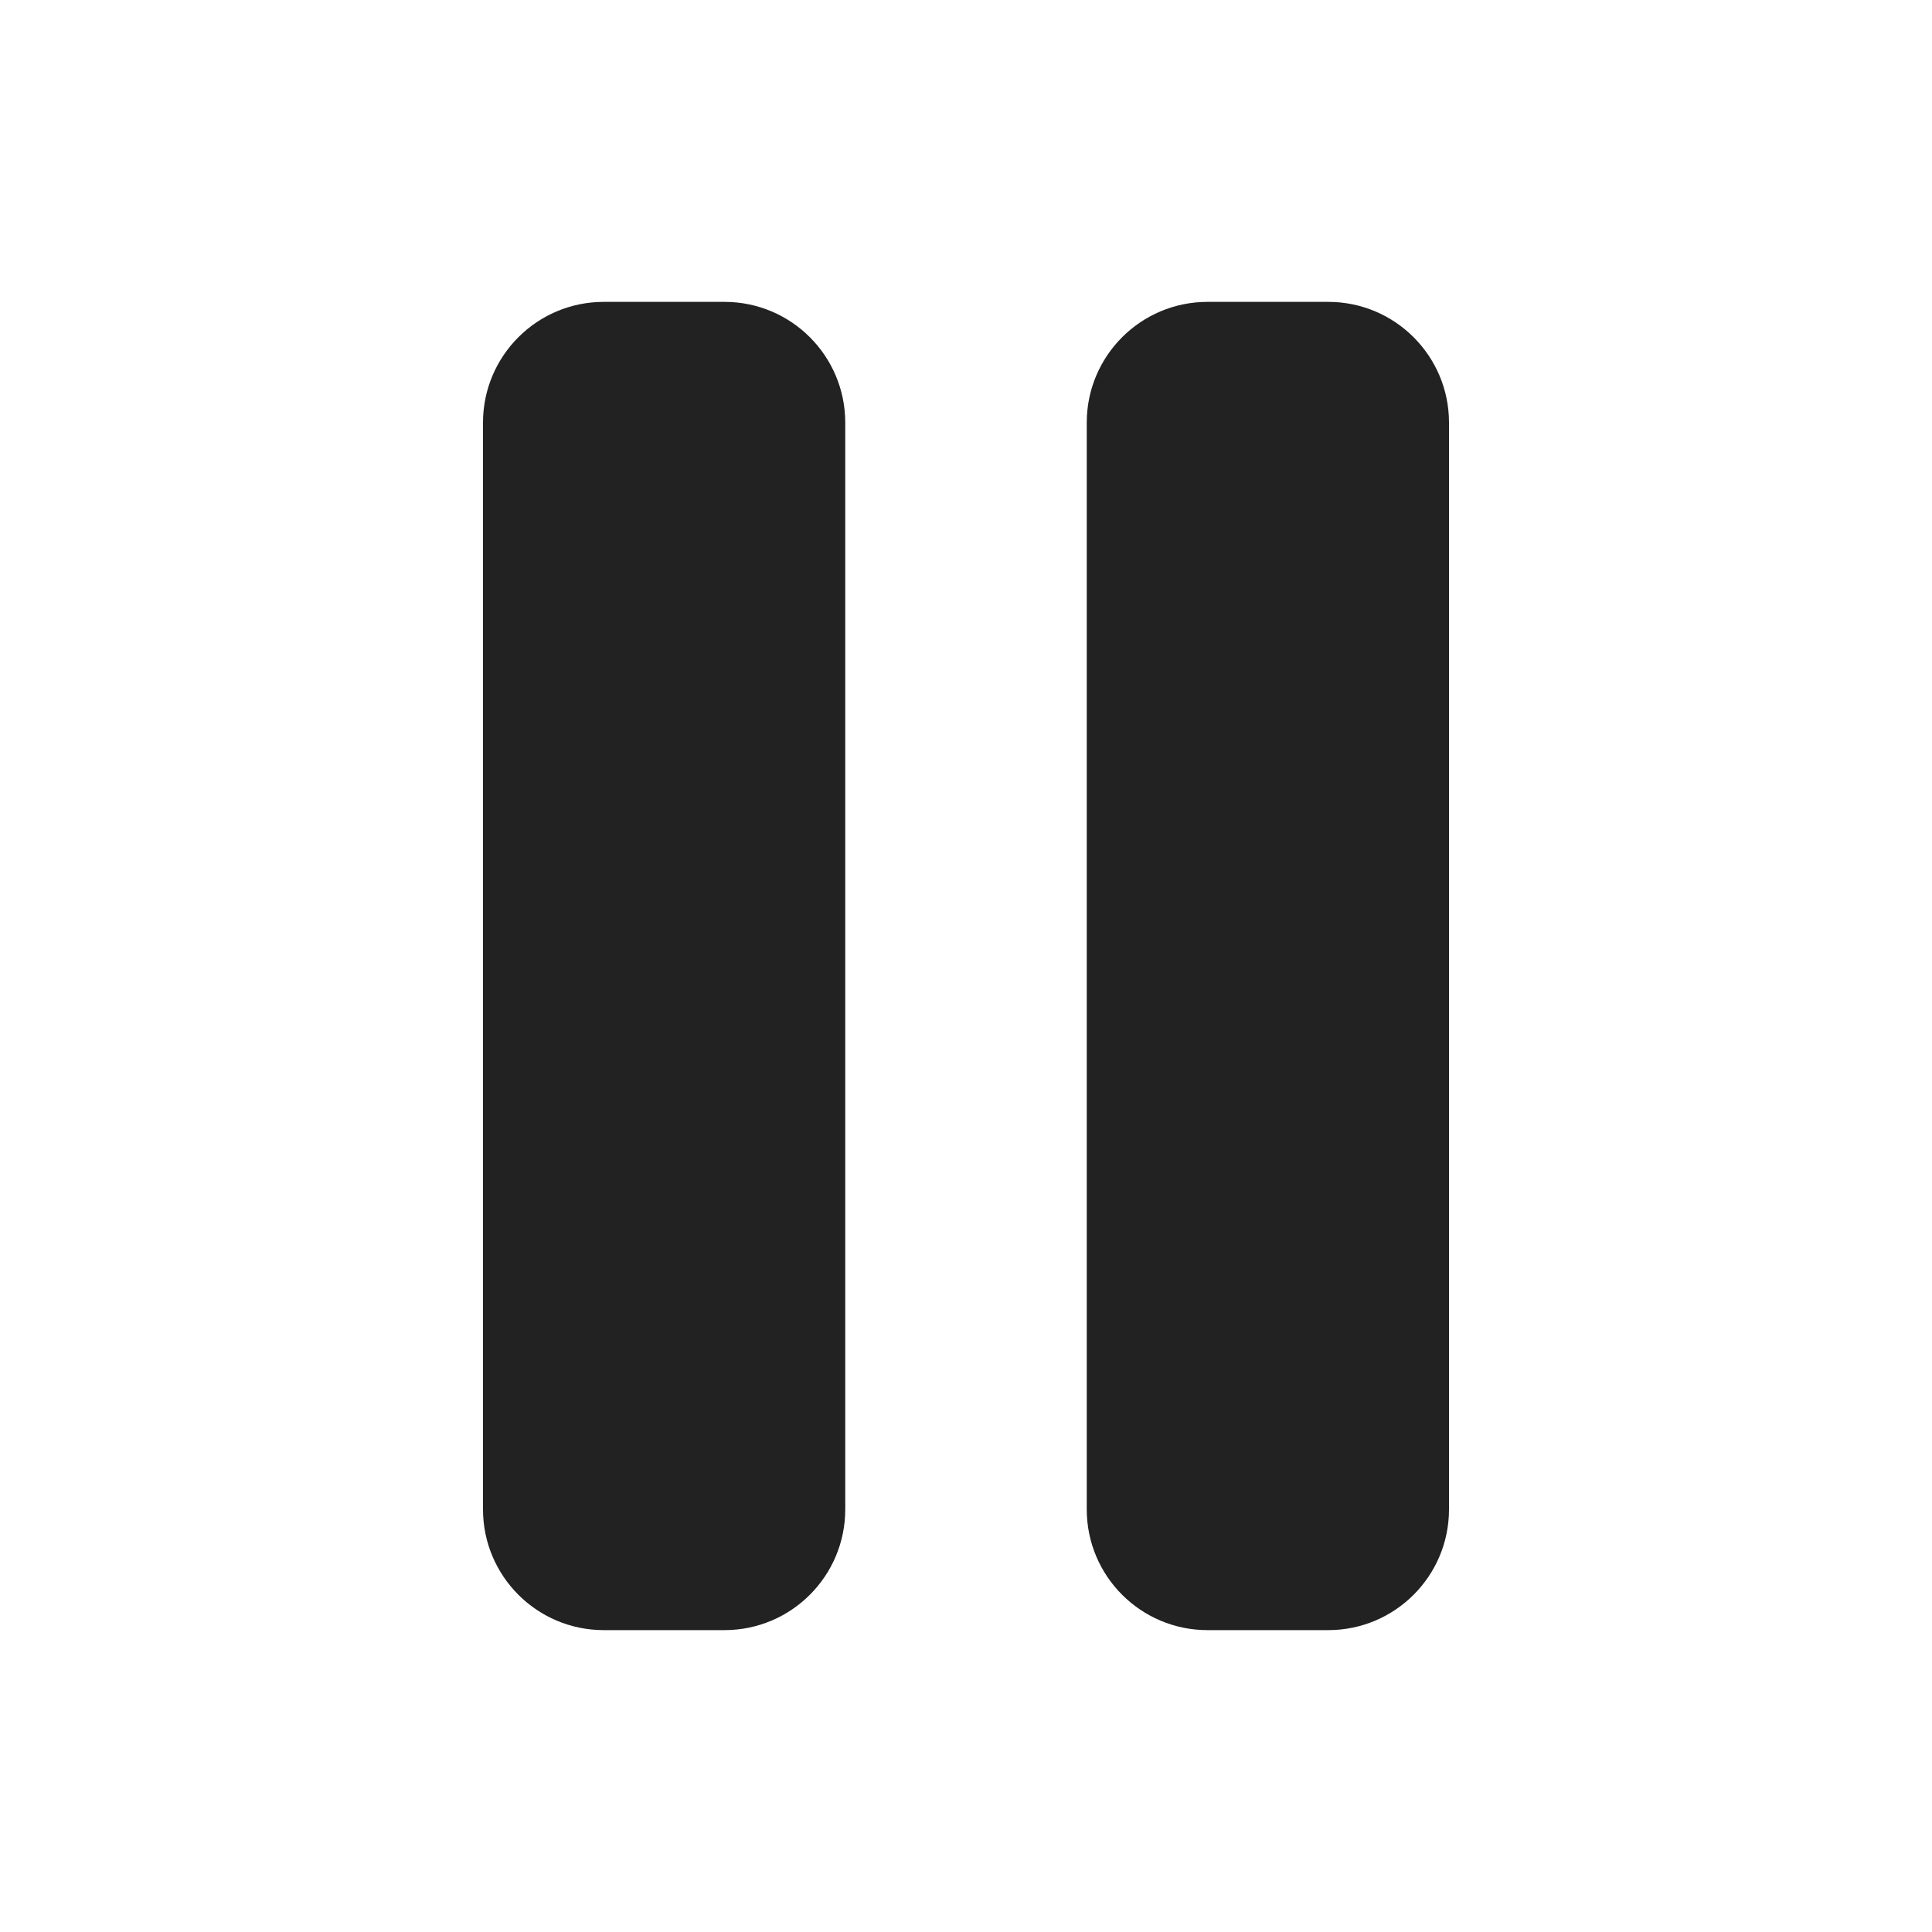
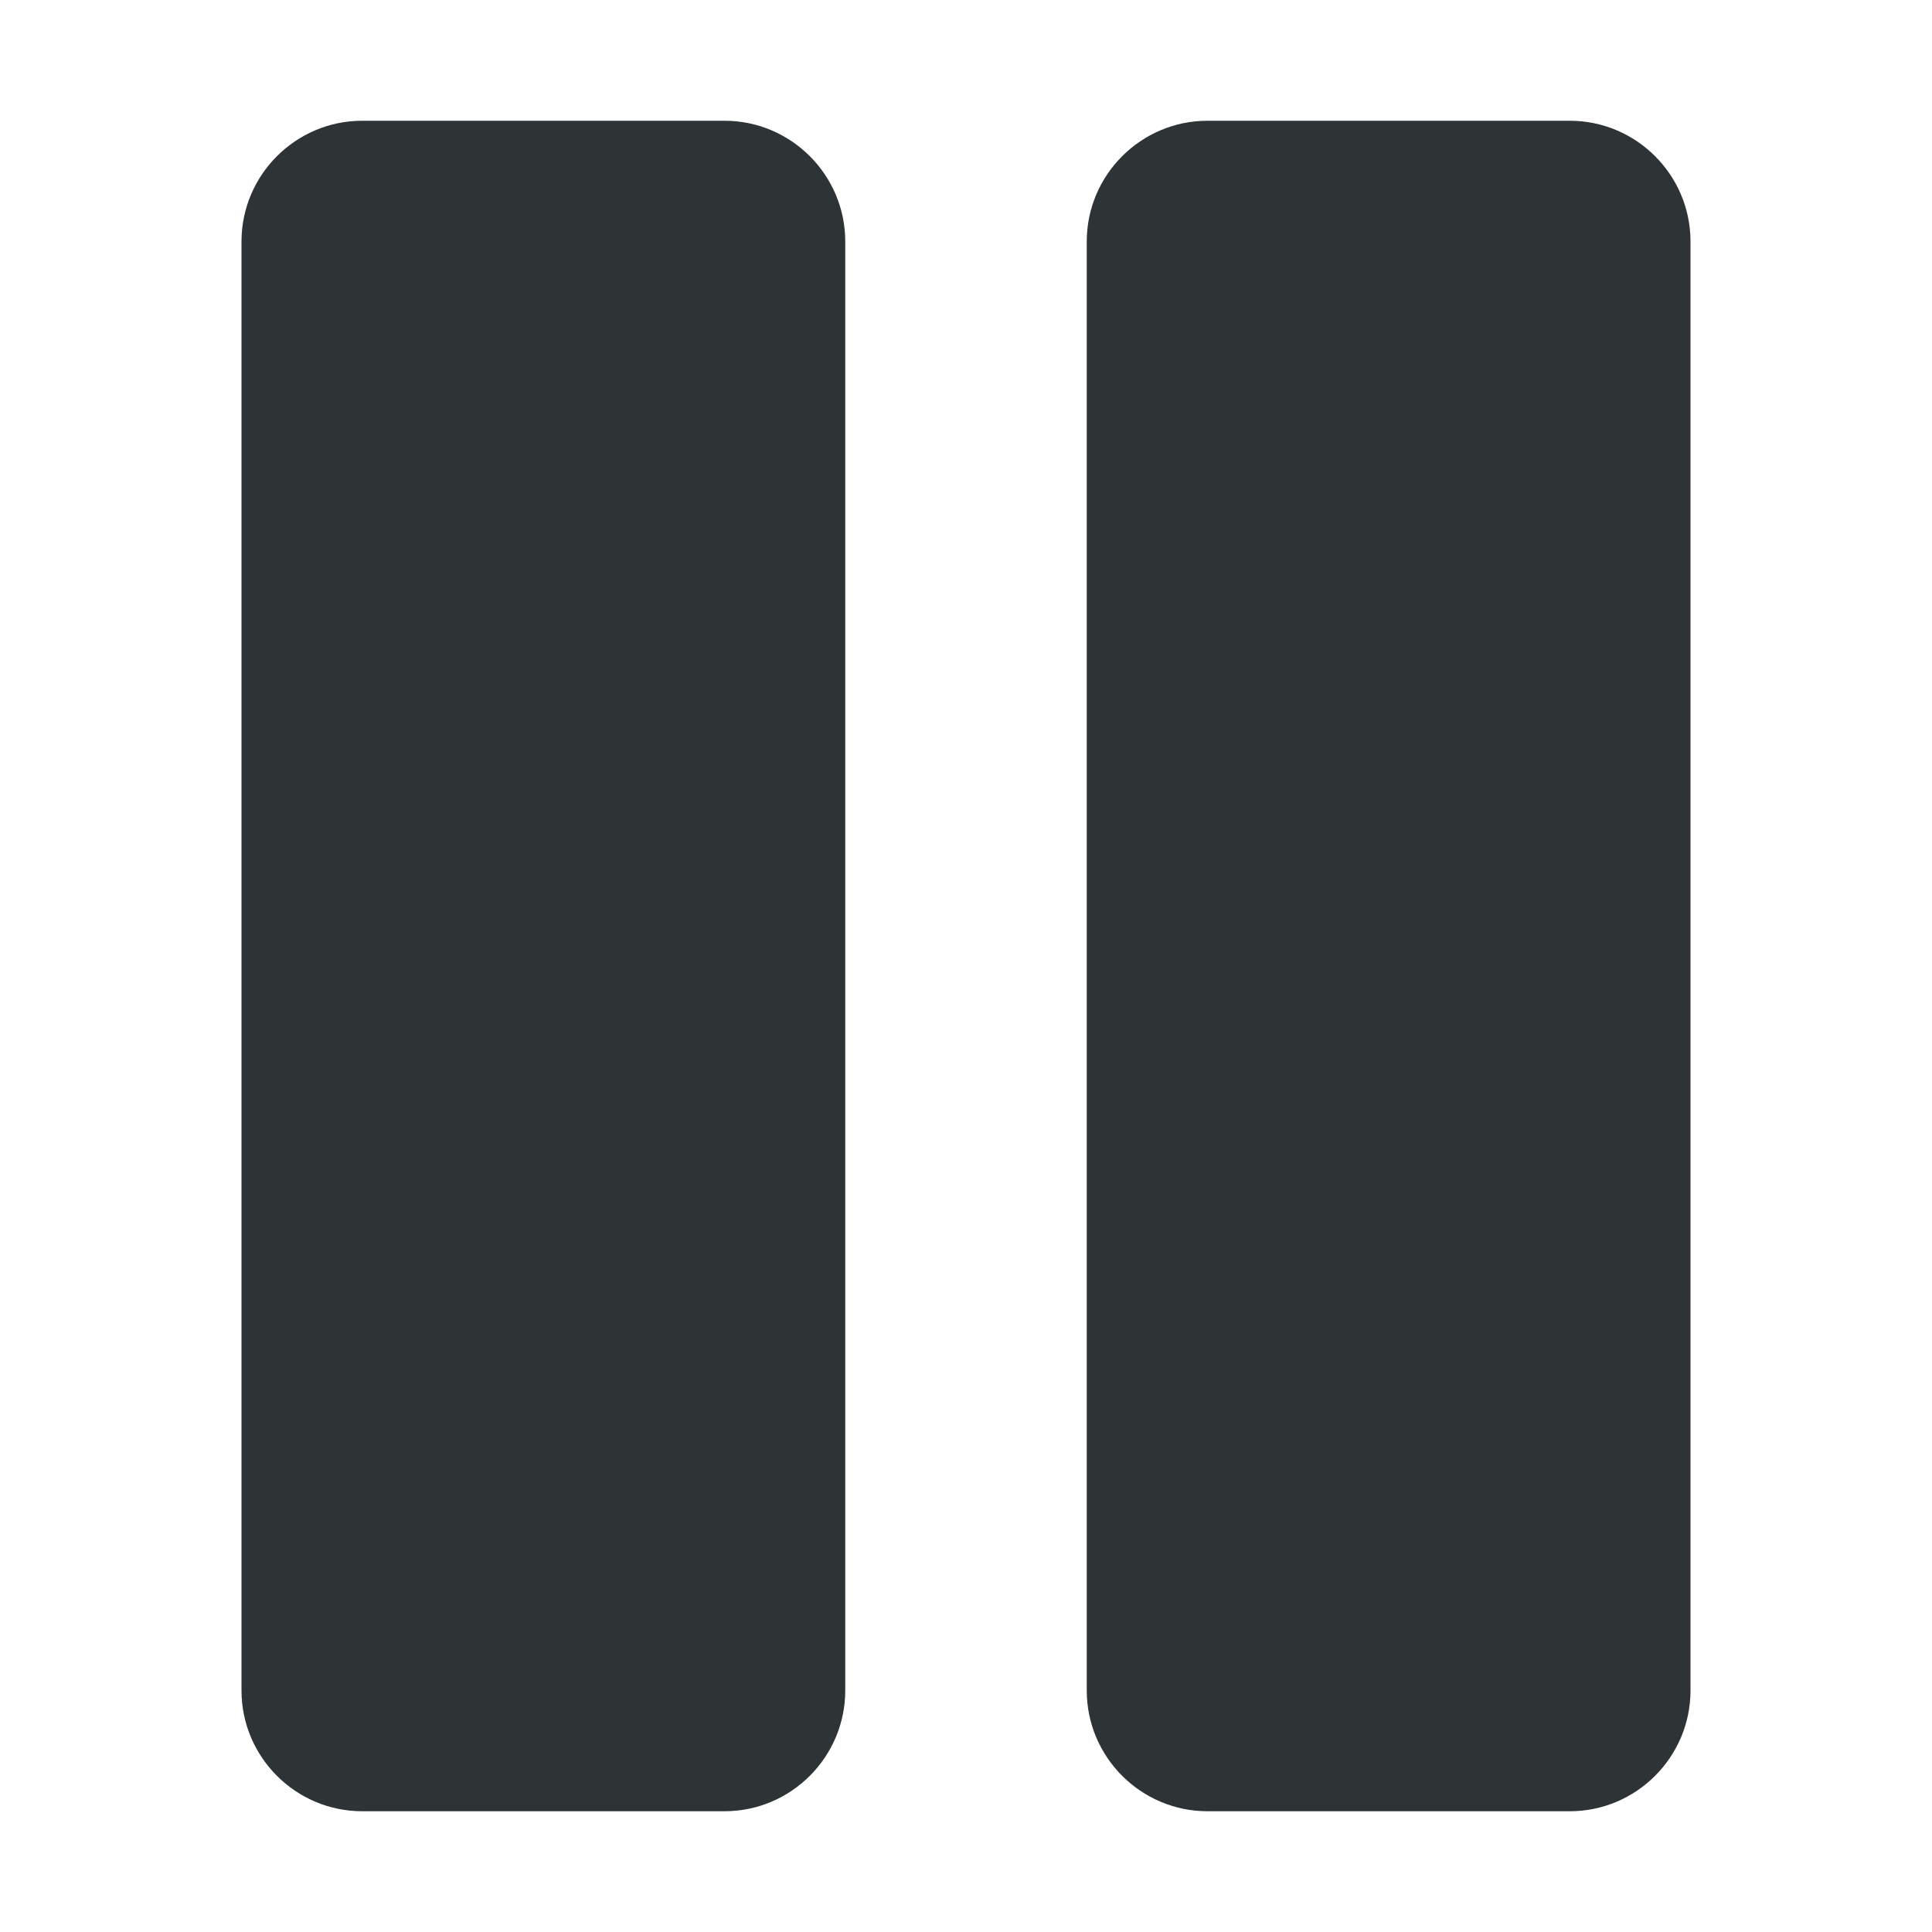
- <svg xmlns="http://www.w3.org/2000/svg" width="16" height="16" viewBox="0 0 16 16">
-   <g fill="#222222">
-     <rect x="4" y="2.5" width="3" height="11" rx="1" />
-     <rect x="9" y="2.5" width="3" height="11" rx="1" />
+ <svg xmlns="http://www.w3.org/2000/svg" height="16px" viewBox="0 0 16 16" width="16px">
+   <g fill="#2e3436">
+     <path d="m 3 1 h 3 c 0.551 0 1 0.449 1 1 v 12 c 0 0.551 -0.449 1 -1 1 h -3 c -0.551 0 -1 -0.449 -1 -1 v -12 c 0 -0.551 0.449 -1 1 -1 z m 0 0" />
+     <path d="m 10 1 h 3 c 0.551 0 1 0.449 1 1 v 12 c 0 0.551 -0.449 1 -1 1 h -3 c -0.551 0 -1 -0.449 -1 -1 v -12 c 0 -0.551 0.449 -1 1 -1 z m 0 0" />
  </g>
</svg>
